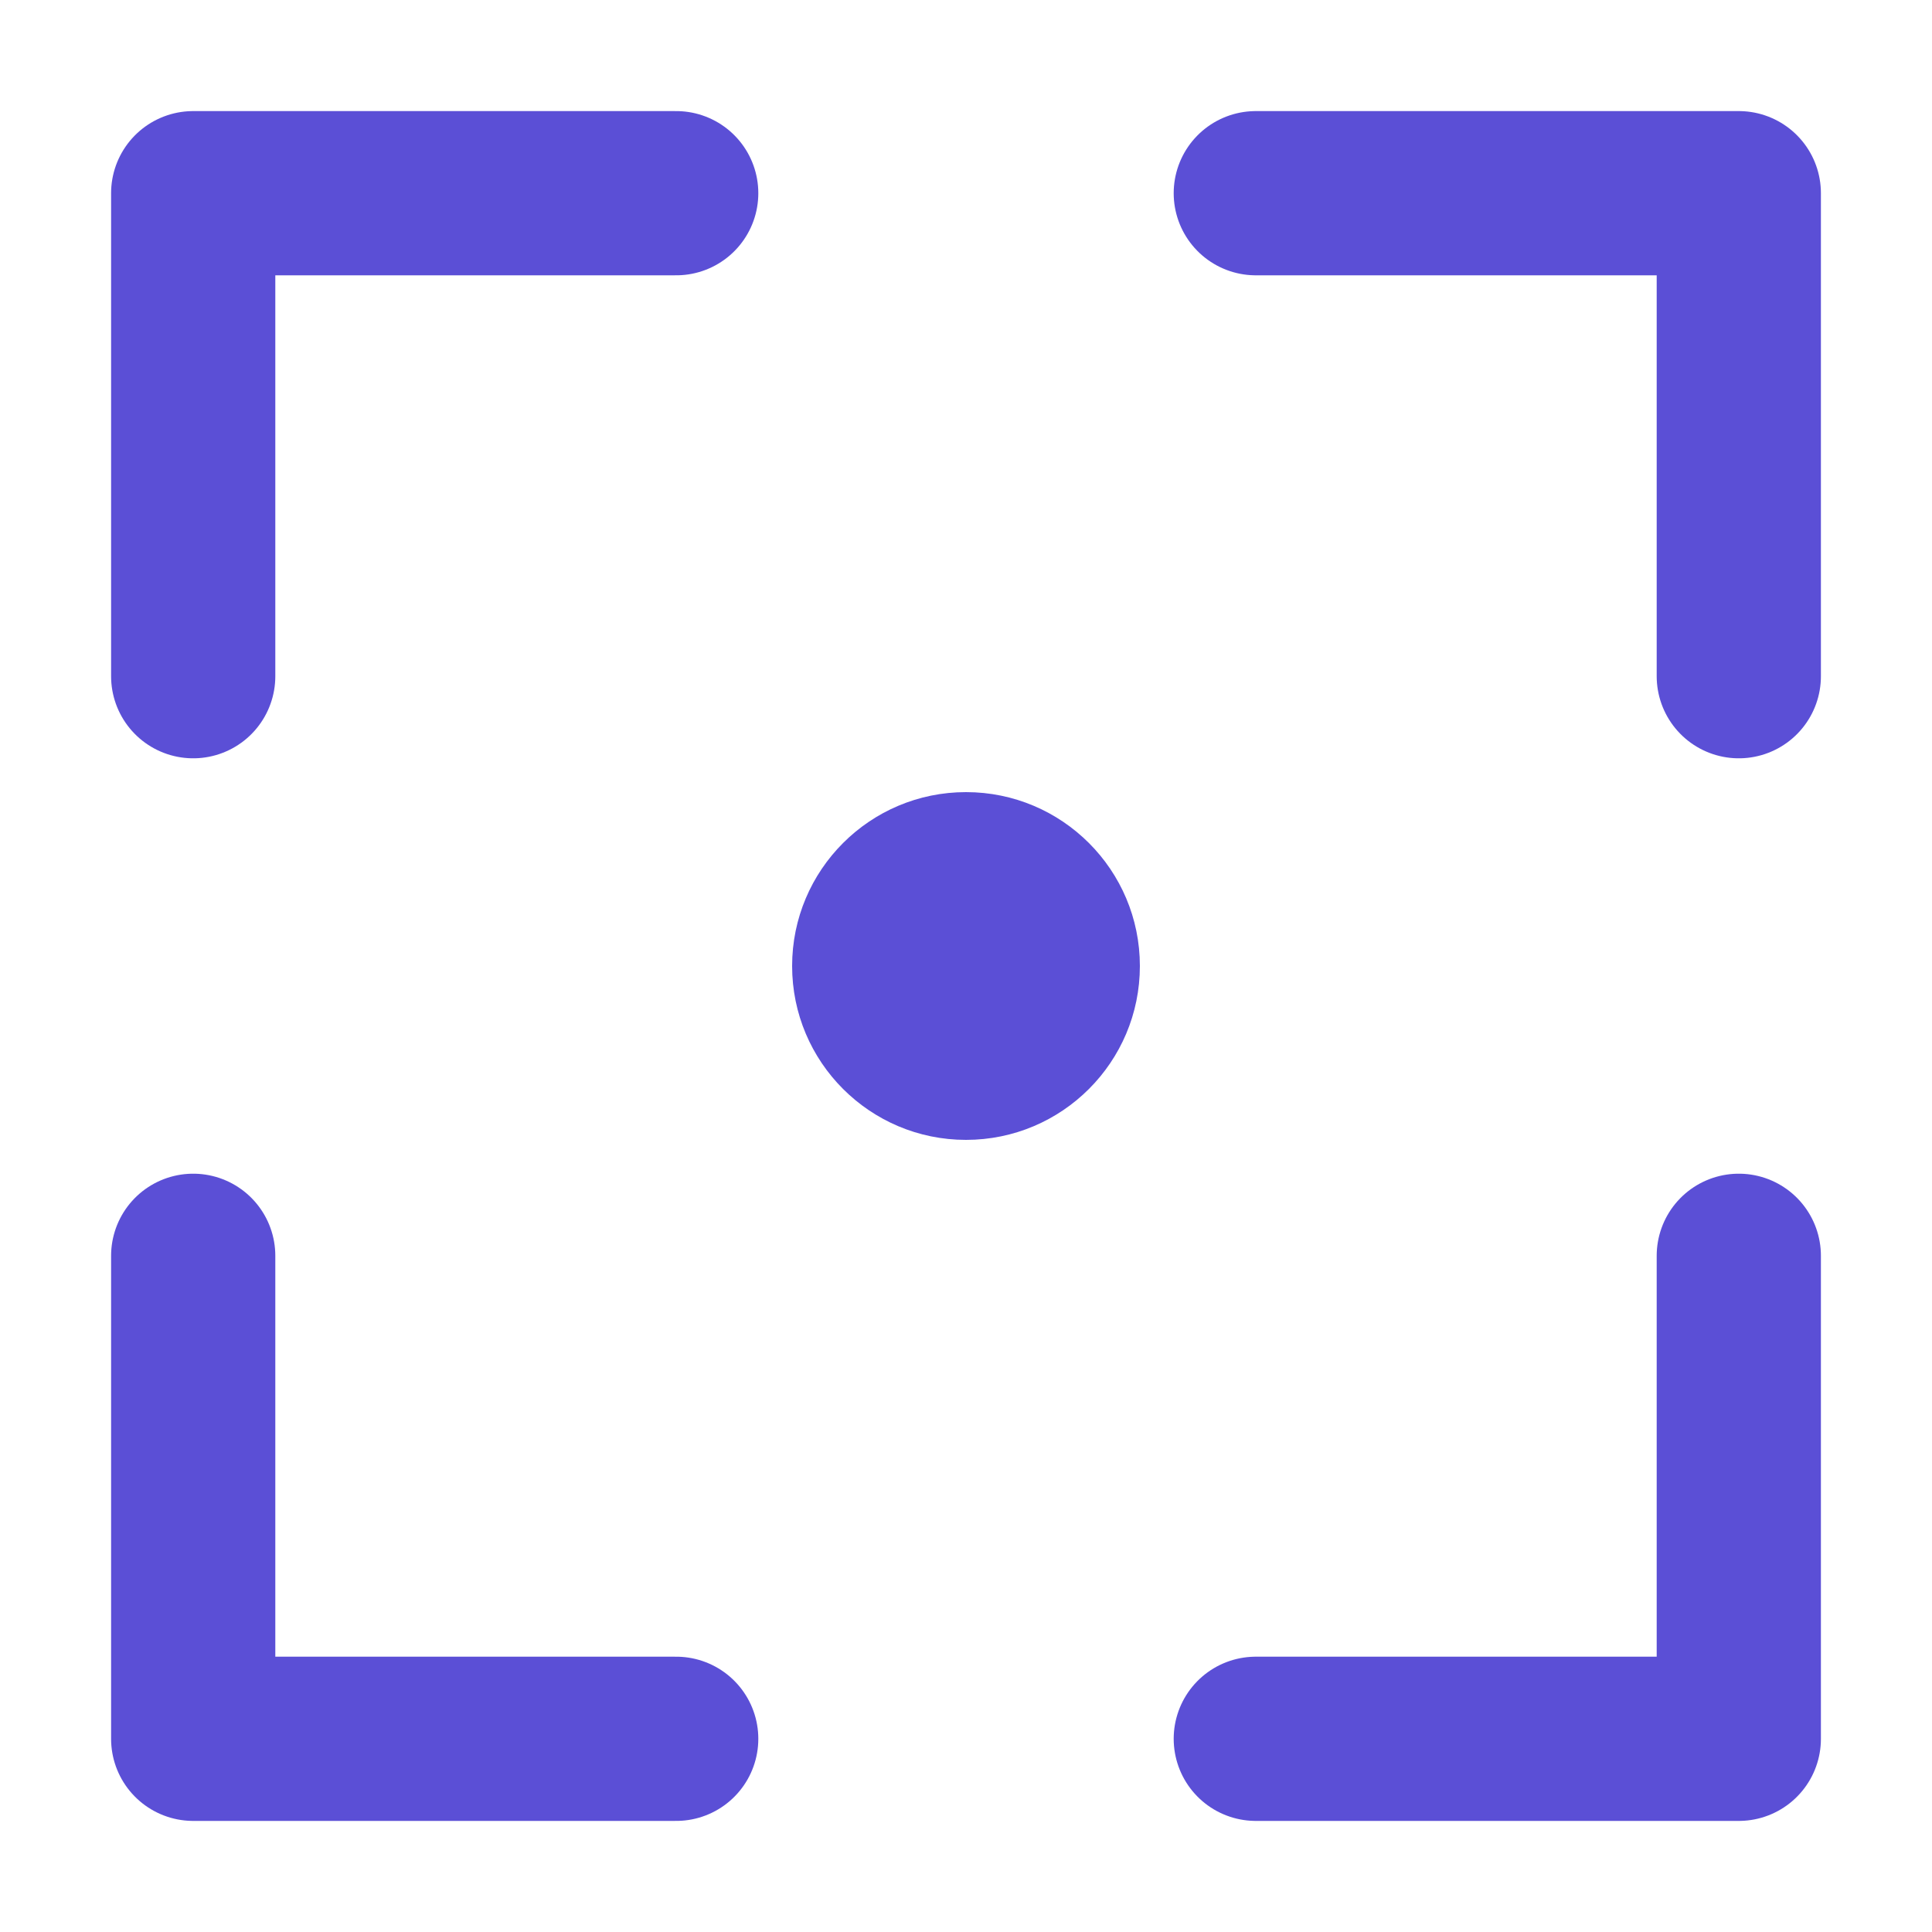
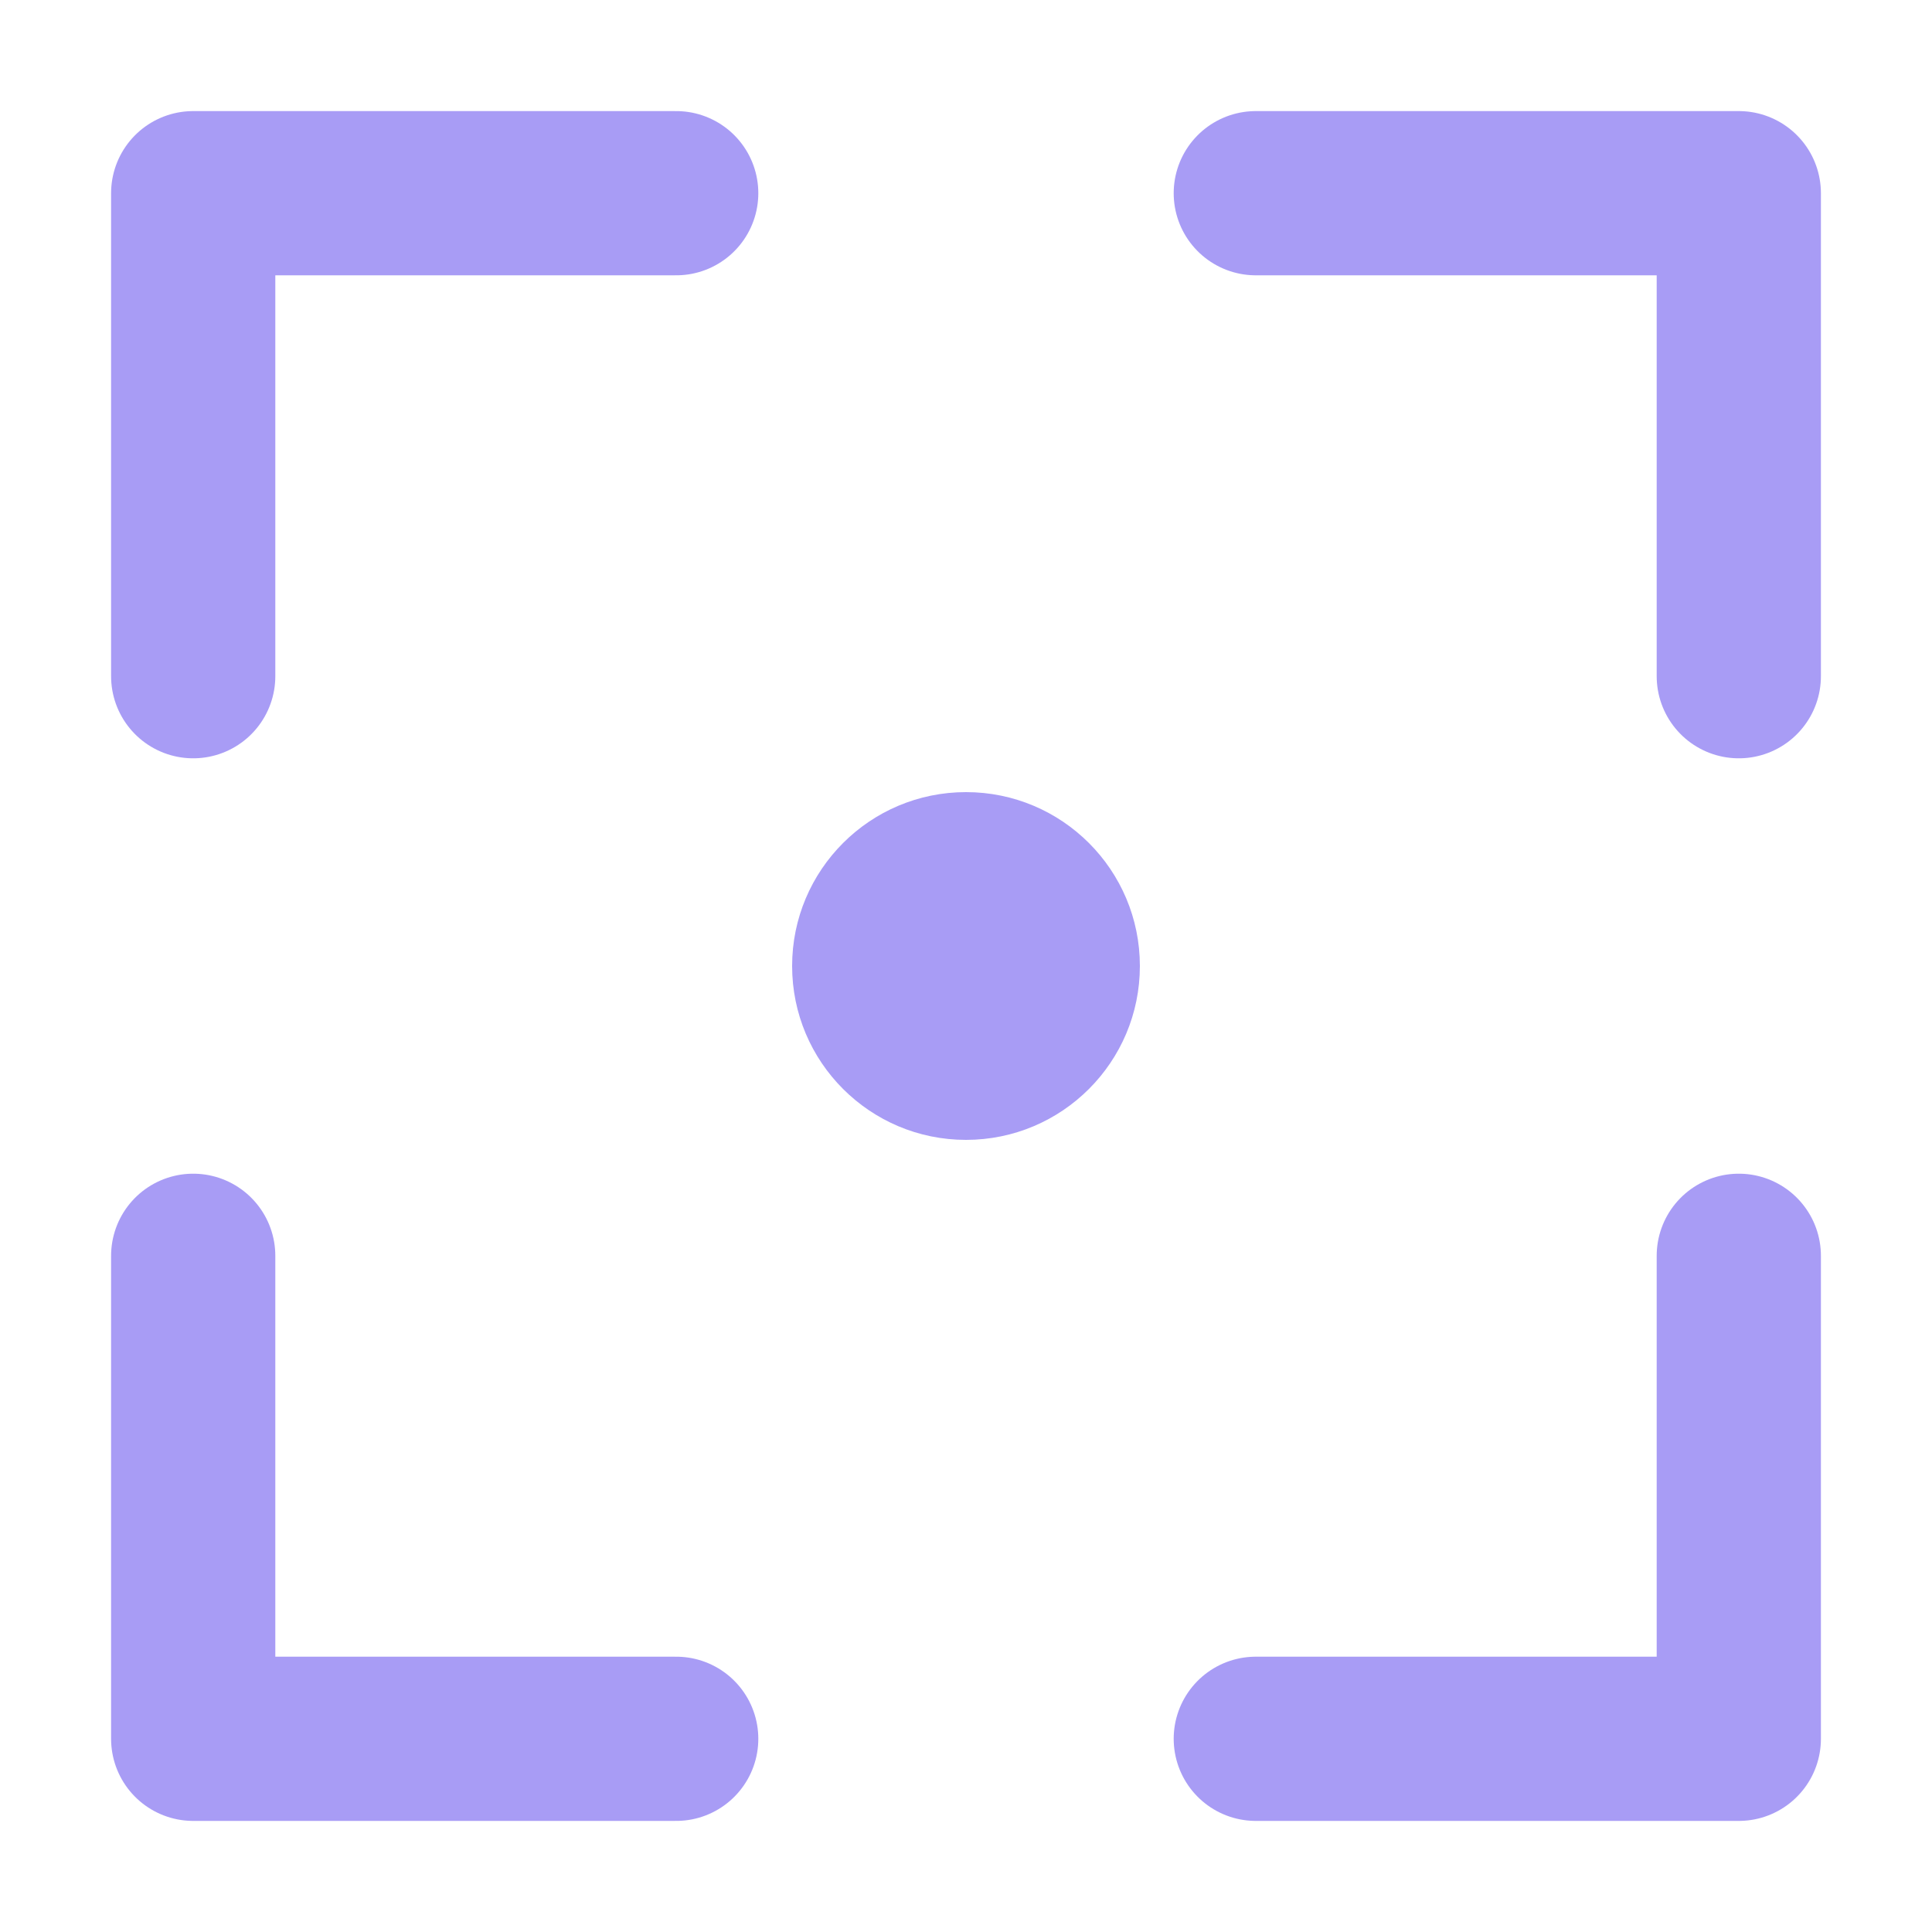
<svg xmlns="http://www.w3.org/2000/svg" viewBox="0 0 40 40" width="40" height="40" role="img" aria-label="awesome-frames logo">
-   <g fill="none" stroke="#5b4fd6" stroke-width="3.4" stroke-linecap="round" stroke-linejoin="round">
+   <g fill="none" stroke="#a89cf5" stroke-width="3.4" stroke-linecap="round" stroke-linejoin="round">
    <path d="M4 14 V4 H14" />
    <path d="M26 4 H36 V14" />
    <path d="M36 26 V36 H26" />
    <path d="M14 36 H4 V26" />
  </g>
-   <circle cx="20" cy="20" r="3.6" fill="#5b4fd6" />
+   <circle cx="20" cy="20" r="3.6" fill="#a89cf5" />
</svg>
